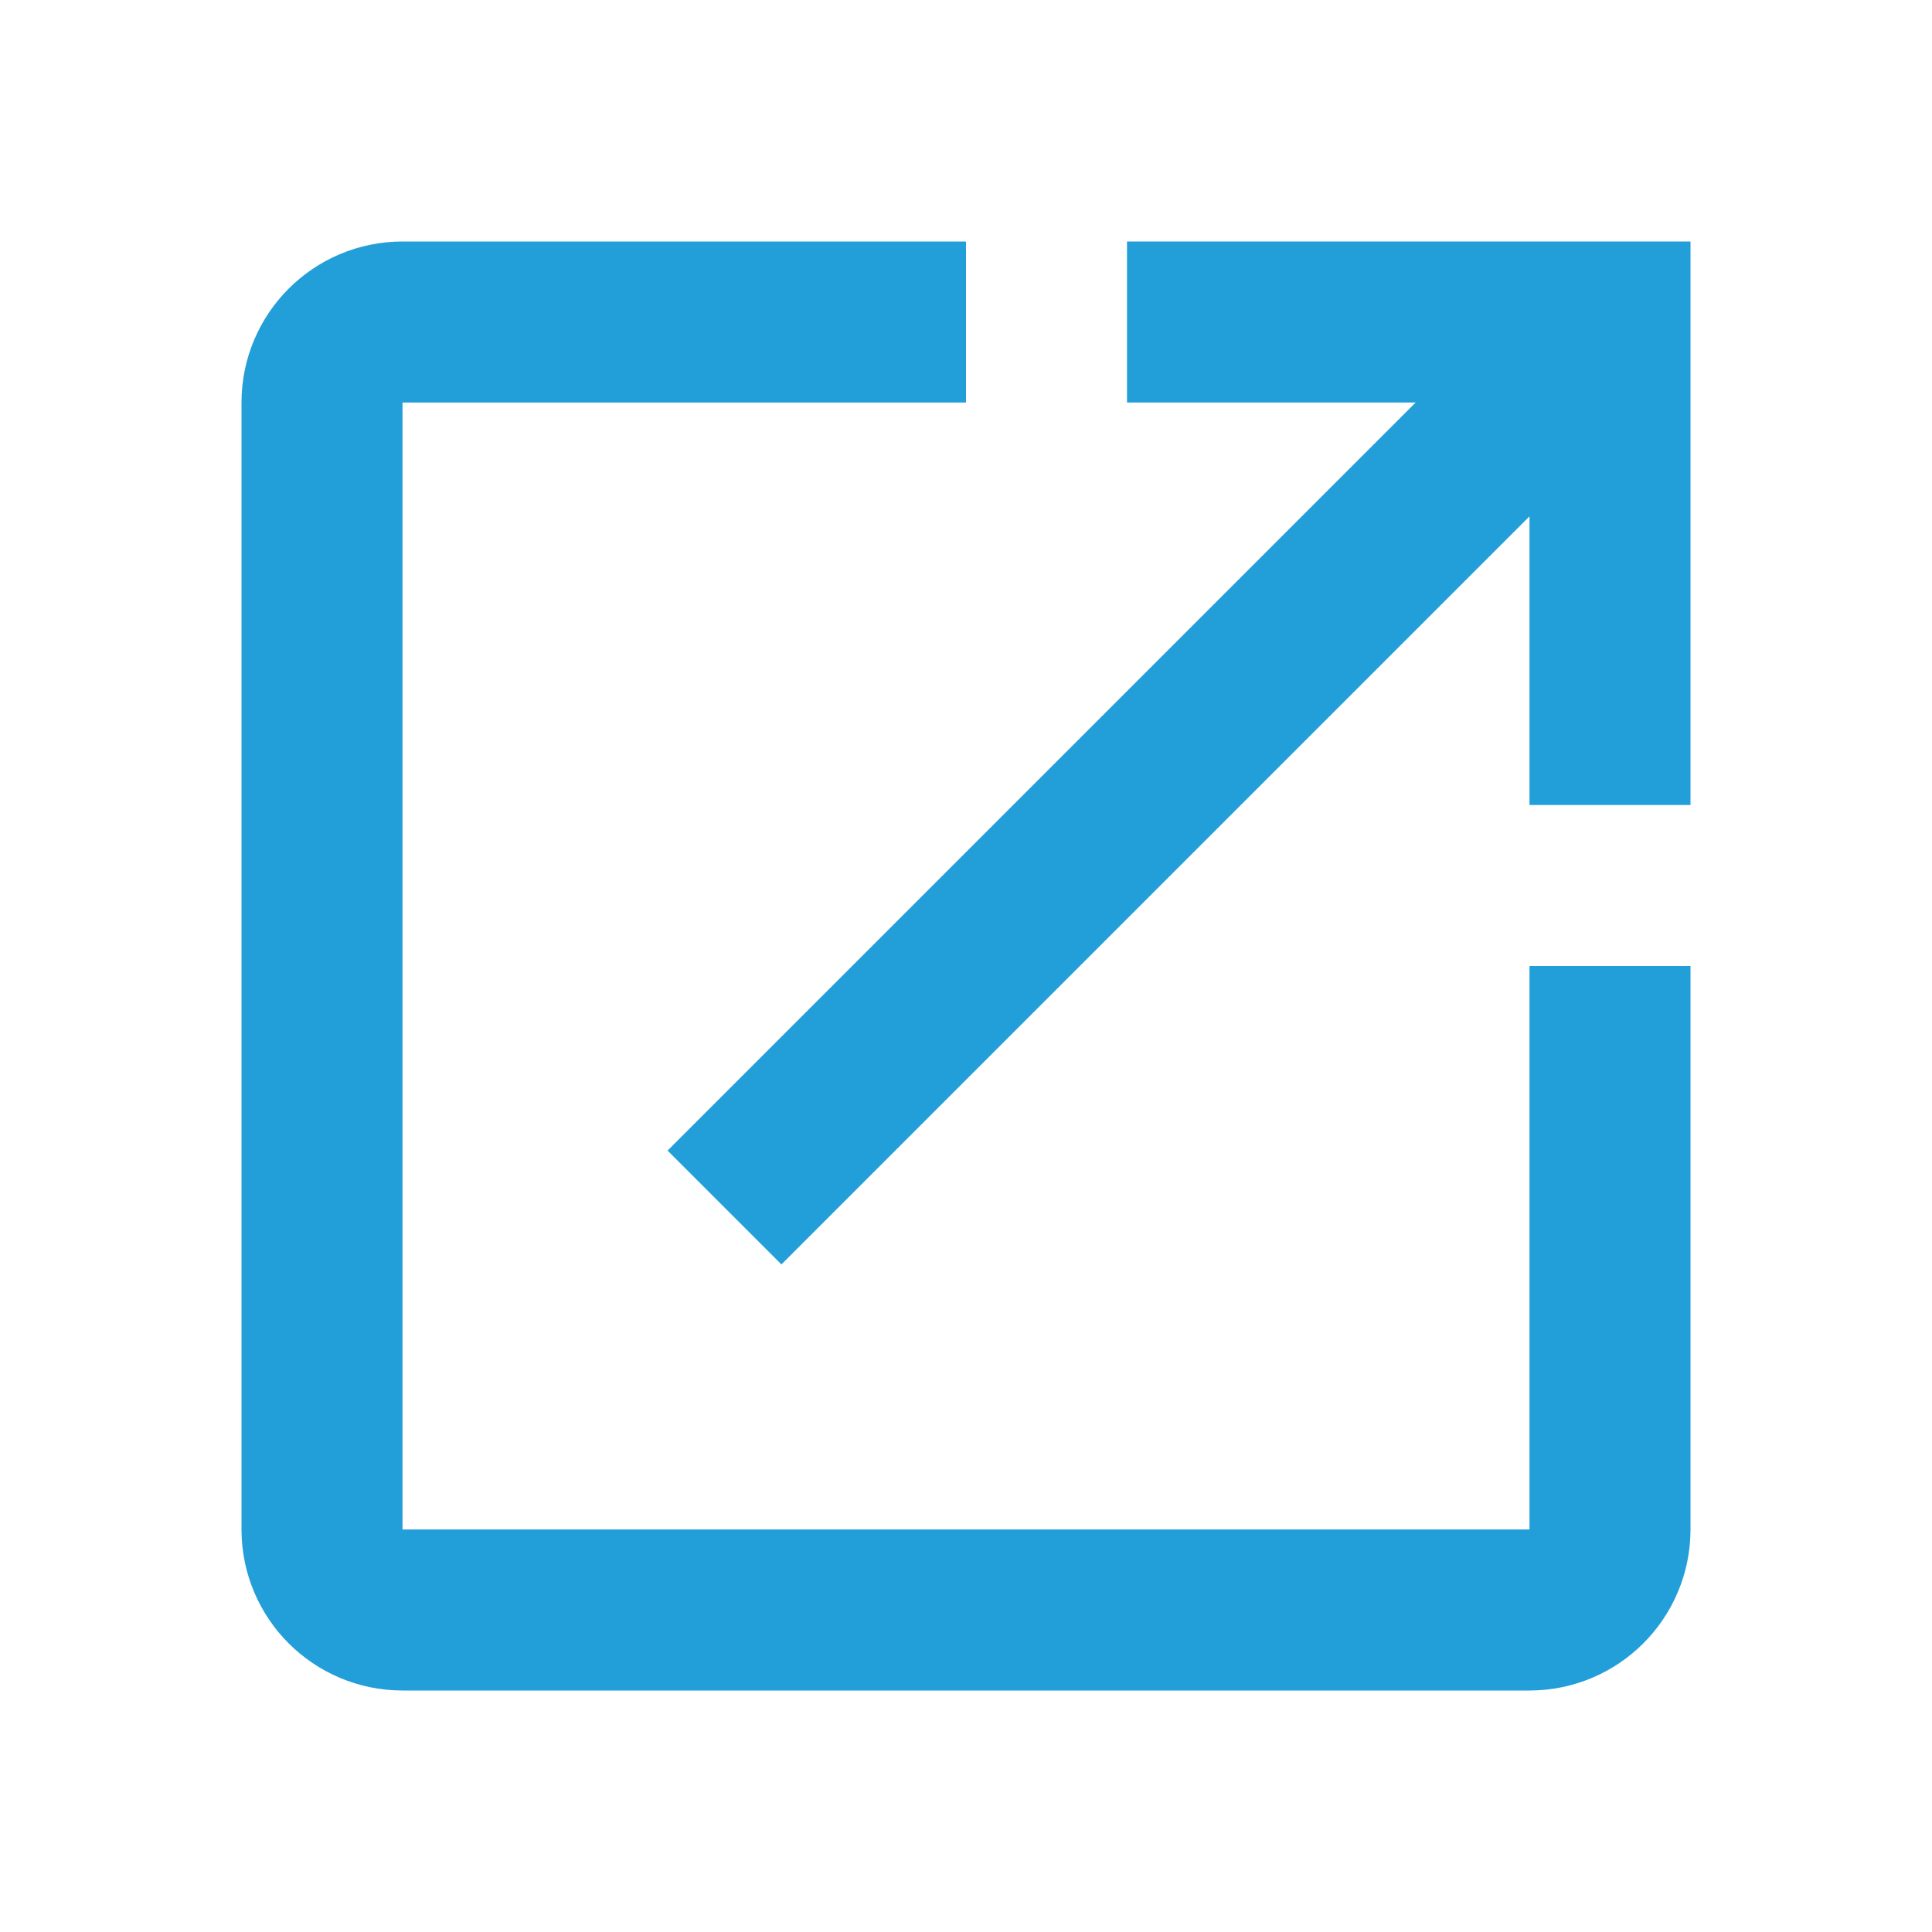
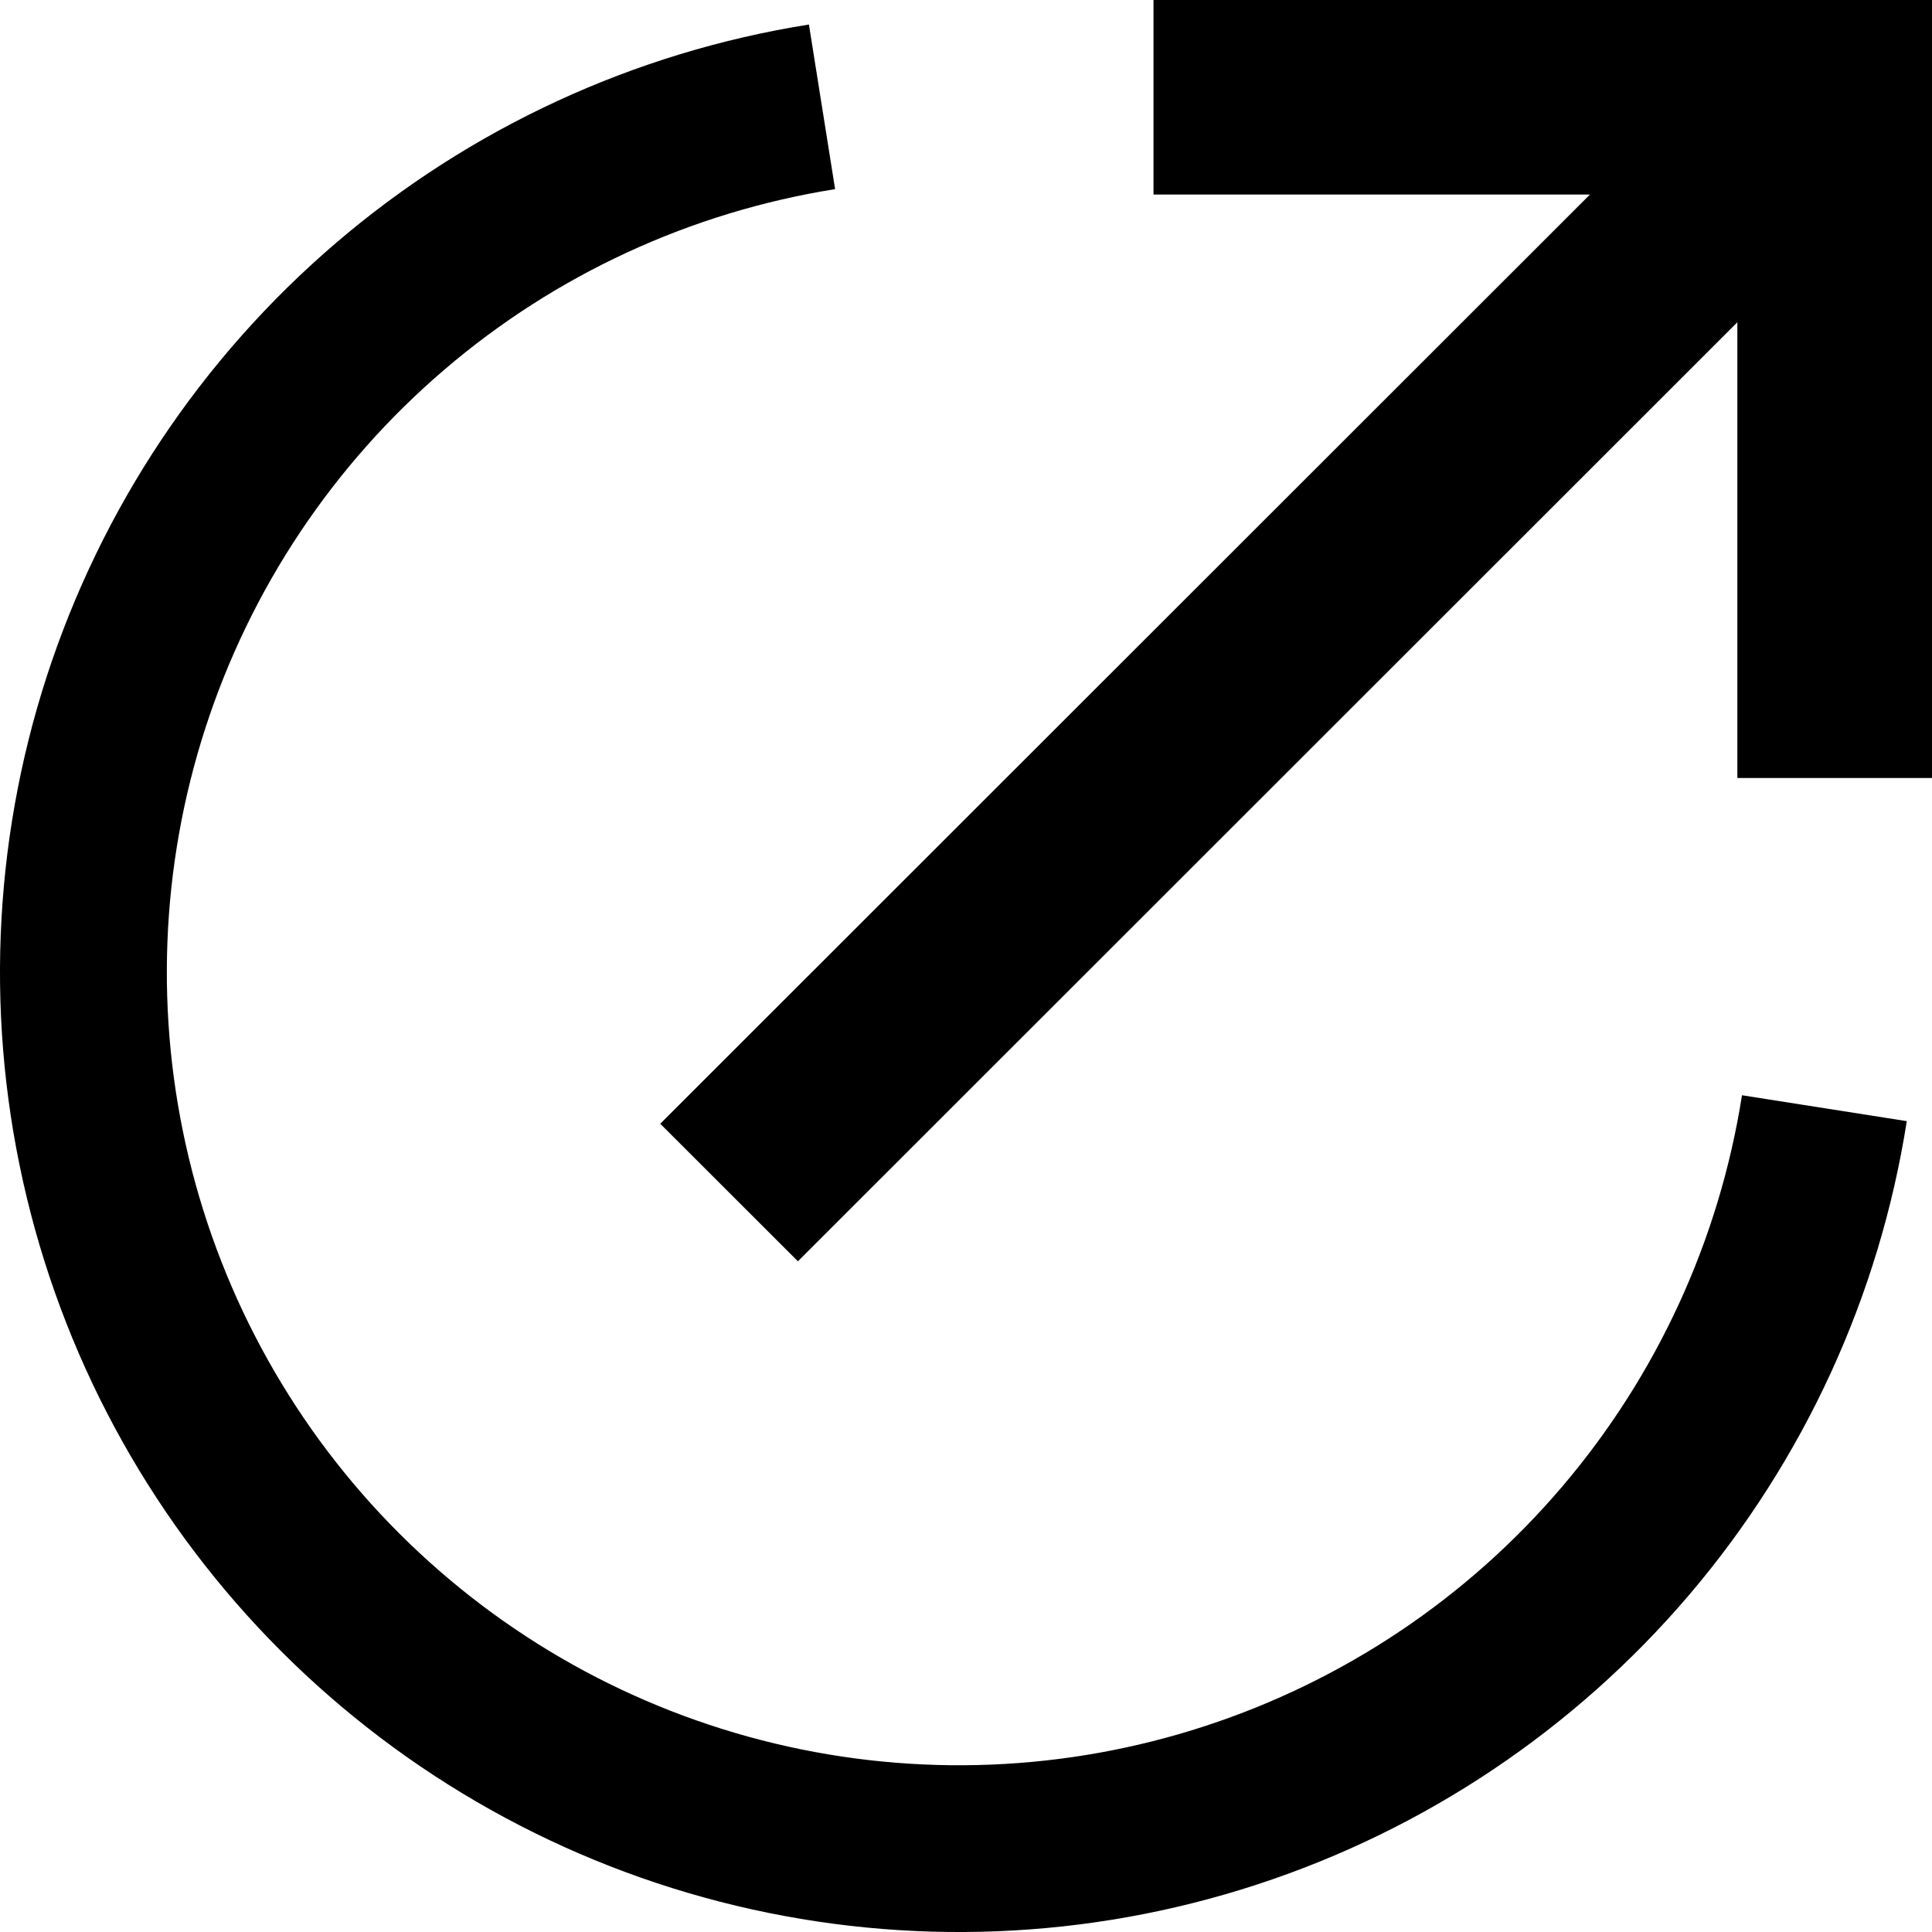
- <svg xmlns="http://www.w3.org/2000/svg" version="1.1" width="24px" height="24px" viewBox="0,0,256,256">
-   <g fill="none" fill-rule="nonzero" stroke="#229ed9" stroke-width="2" stroke-linecap="butt" stroke-linejoin="miter" stroke-miterlimit="10" stroke-dasharray="" stroke-dashoffset="0" font-family="none" font-weight="none" font-size="none" text-anchor="none" style="mix-blend-mode: normal">
-     <g transform="scale(10.66667,10.66667)">
-       <g id="Outlined">
-         <path d="M20,12v7c0,0.552 -0.448,1 -1,1h-14c-0.552,0 -1,-0.448 -1,-1v-14c0,-0.552 0.448,-1 1,-1h7" />
-         <path d="M20,10v-6h-6" />
-         <path d="M20,4l-11,11" />
-       </g>
-     </g>
-   </g>
+ <svg xmlns="http://www.w3.org/2000/svg" width="20" height="20" viewBox="0 0 20 20" fill="none">
+   <path fill-rule="evenodd" clip-rule="evenodd" d="M17.985 0H11.941V2.014H16.459L6.835 11.633L8.26 13.057L17.985 3.336V8.054H20V2.014V0H17.985ZM4.601 3.826C5.751 2.842 7.151 2.196 8.645 1.958L8.374 0.254C6.565 0.541 4.87 1.324 3.478 2.515C2.086 3.706 1.05 5.258 0.484 7.002C-0.081 8.745 -0.153 10.61 0.276 12.392C0.704 14.173 1.617 15.801 2.913 17.096C4.209 18.391 5.838 19.302 7.62 19.728C9.401 20.154 11.266 20.079 13.008 19.51C14.749 18.942 16.3 17.903 17.488 16.508C18.675 15.113 19.455 13.416 19.739 11.606L18.033 11.338C17.798 12.834 17.154 14.236 16.172 15.389C15.191 16.542 13.91 17.4 12.472 17.869C11.033 18.339 9.493 18.401 8.022 18.049C6.55 17.697 5.205 16.945 4.134 15.875C3.063 14.806 2.309 13.46 1.955 11.988C1.601 10.516 1.66 8.974 2.127 7.534C2.594 6.093 3.45 4.81 4.601 3.826Z" fill="black" />
</svg>
